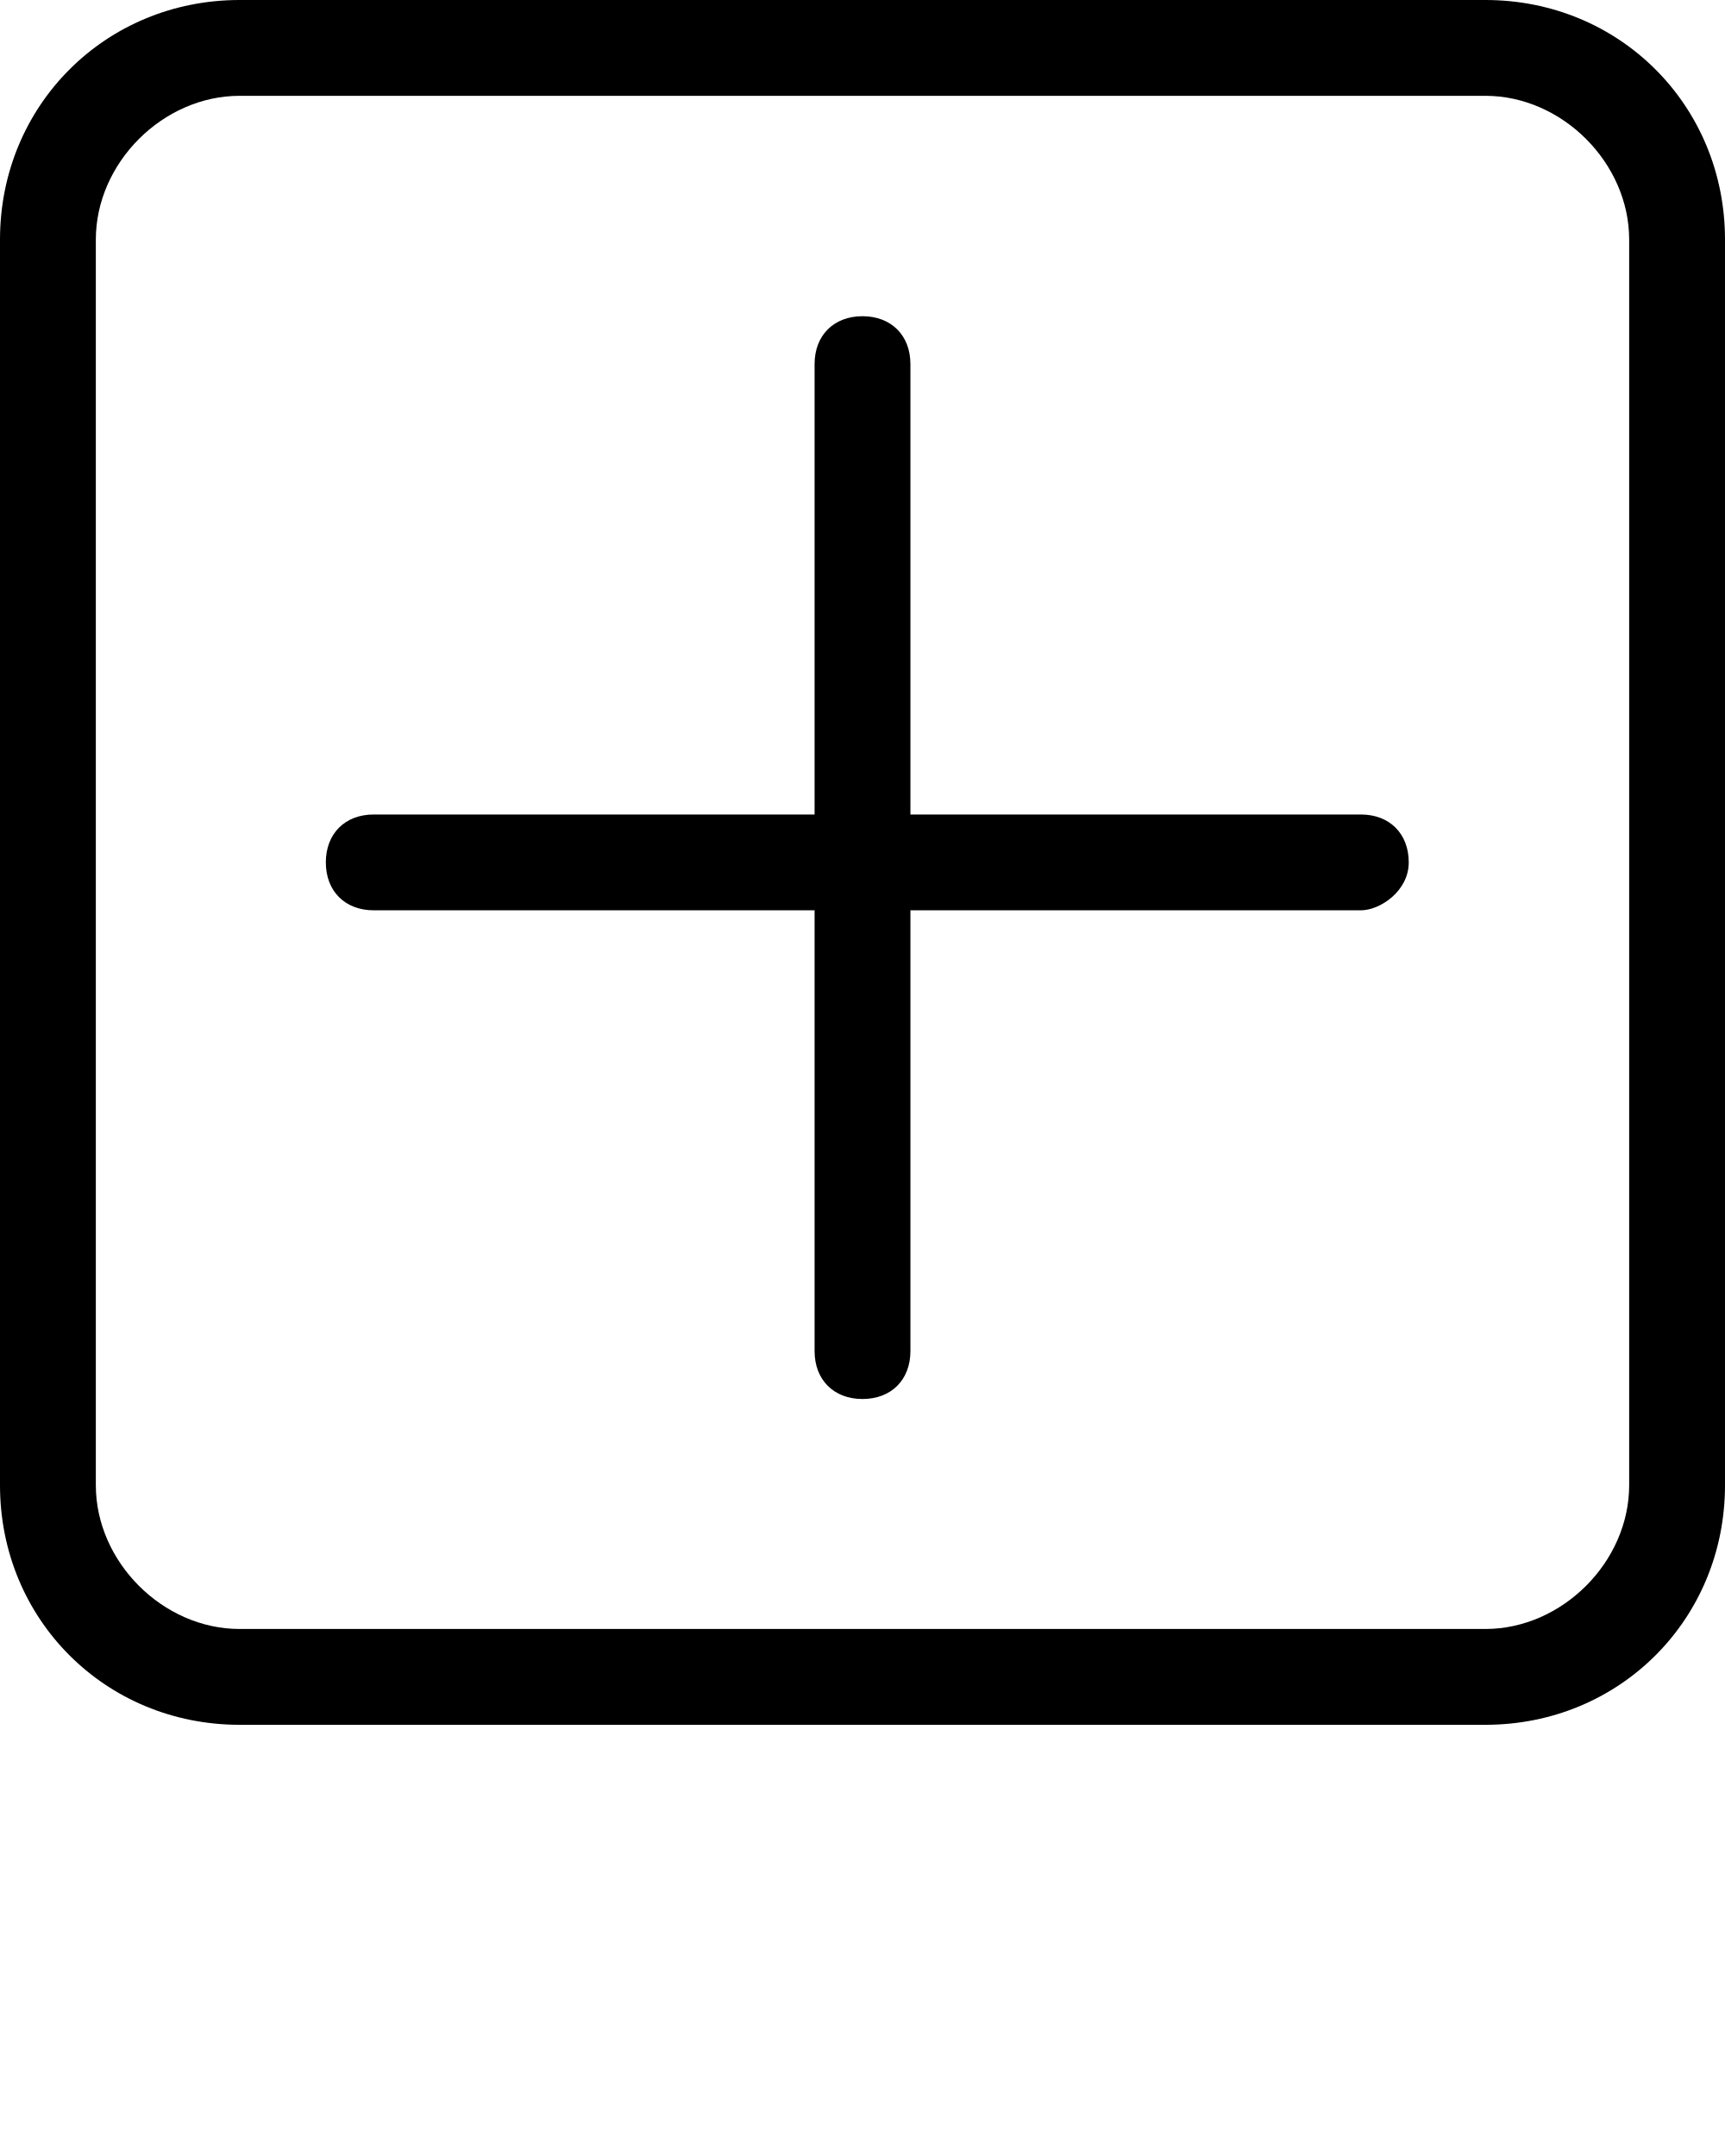
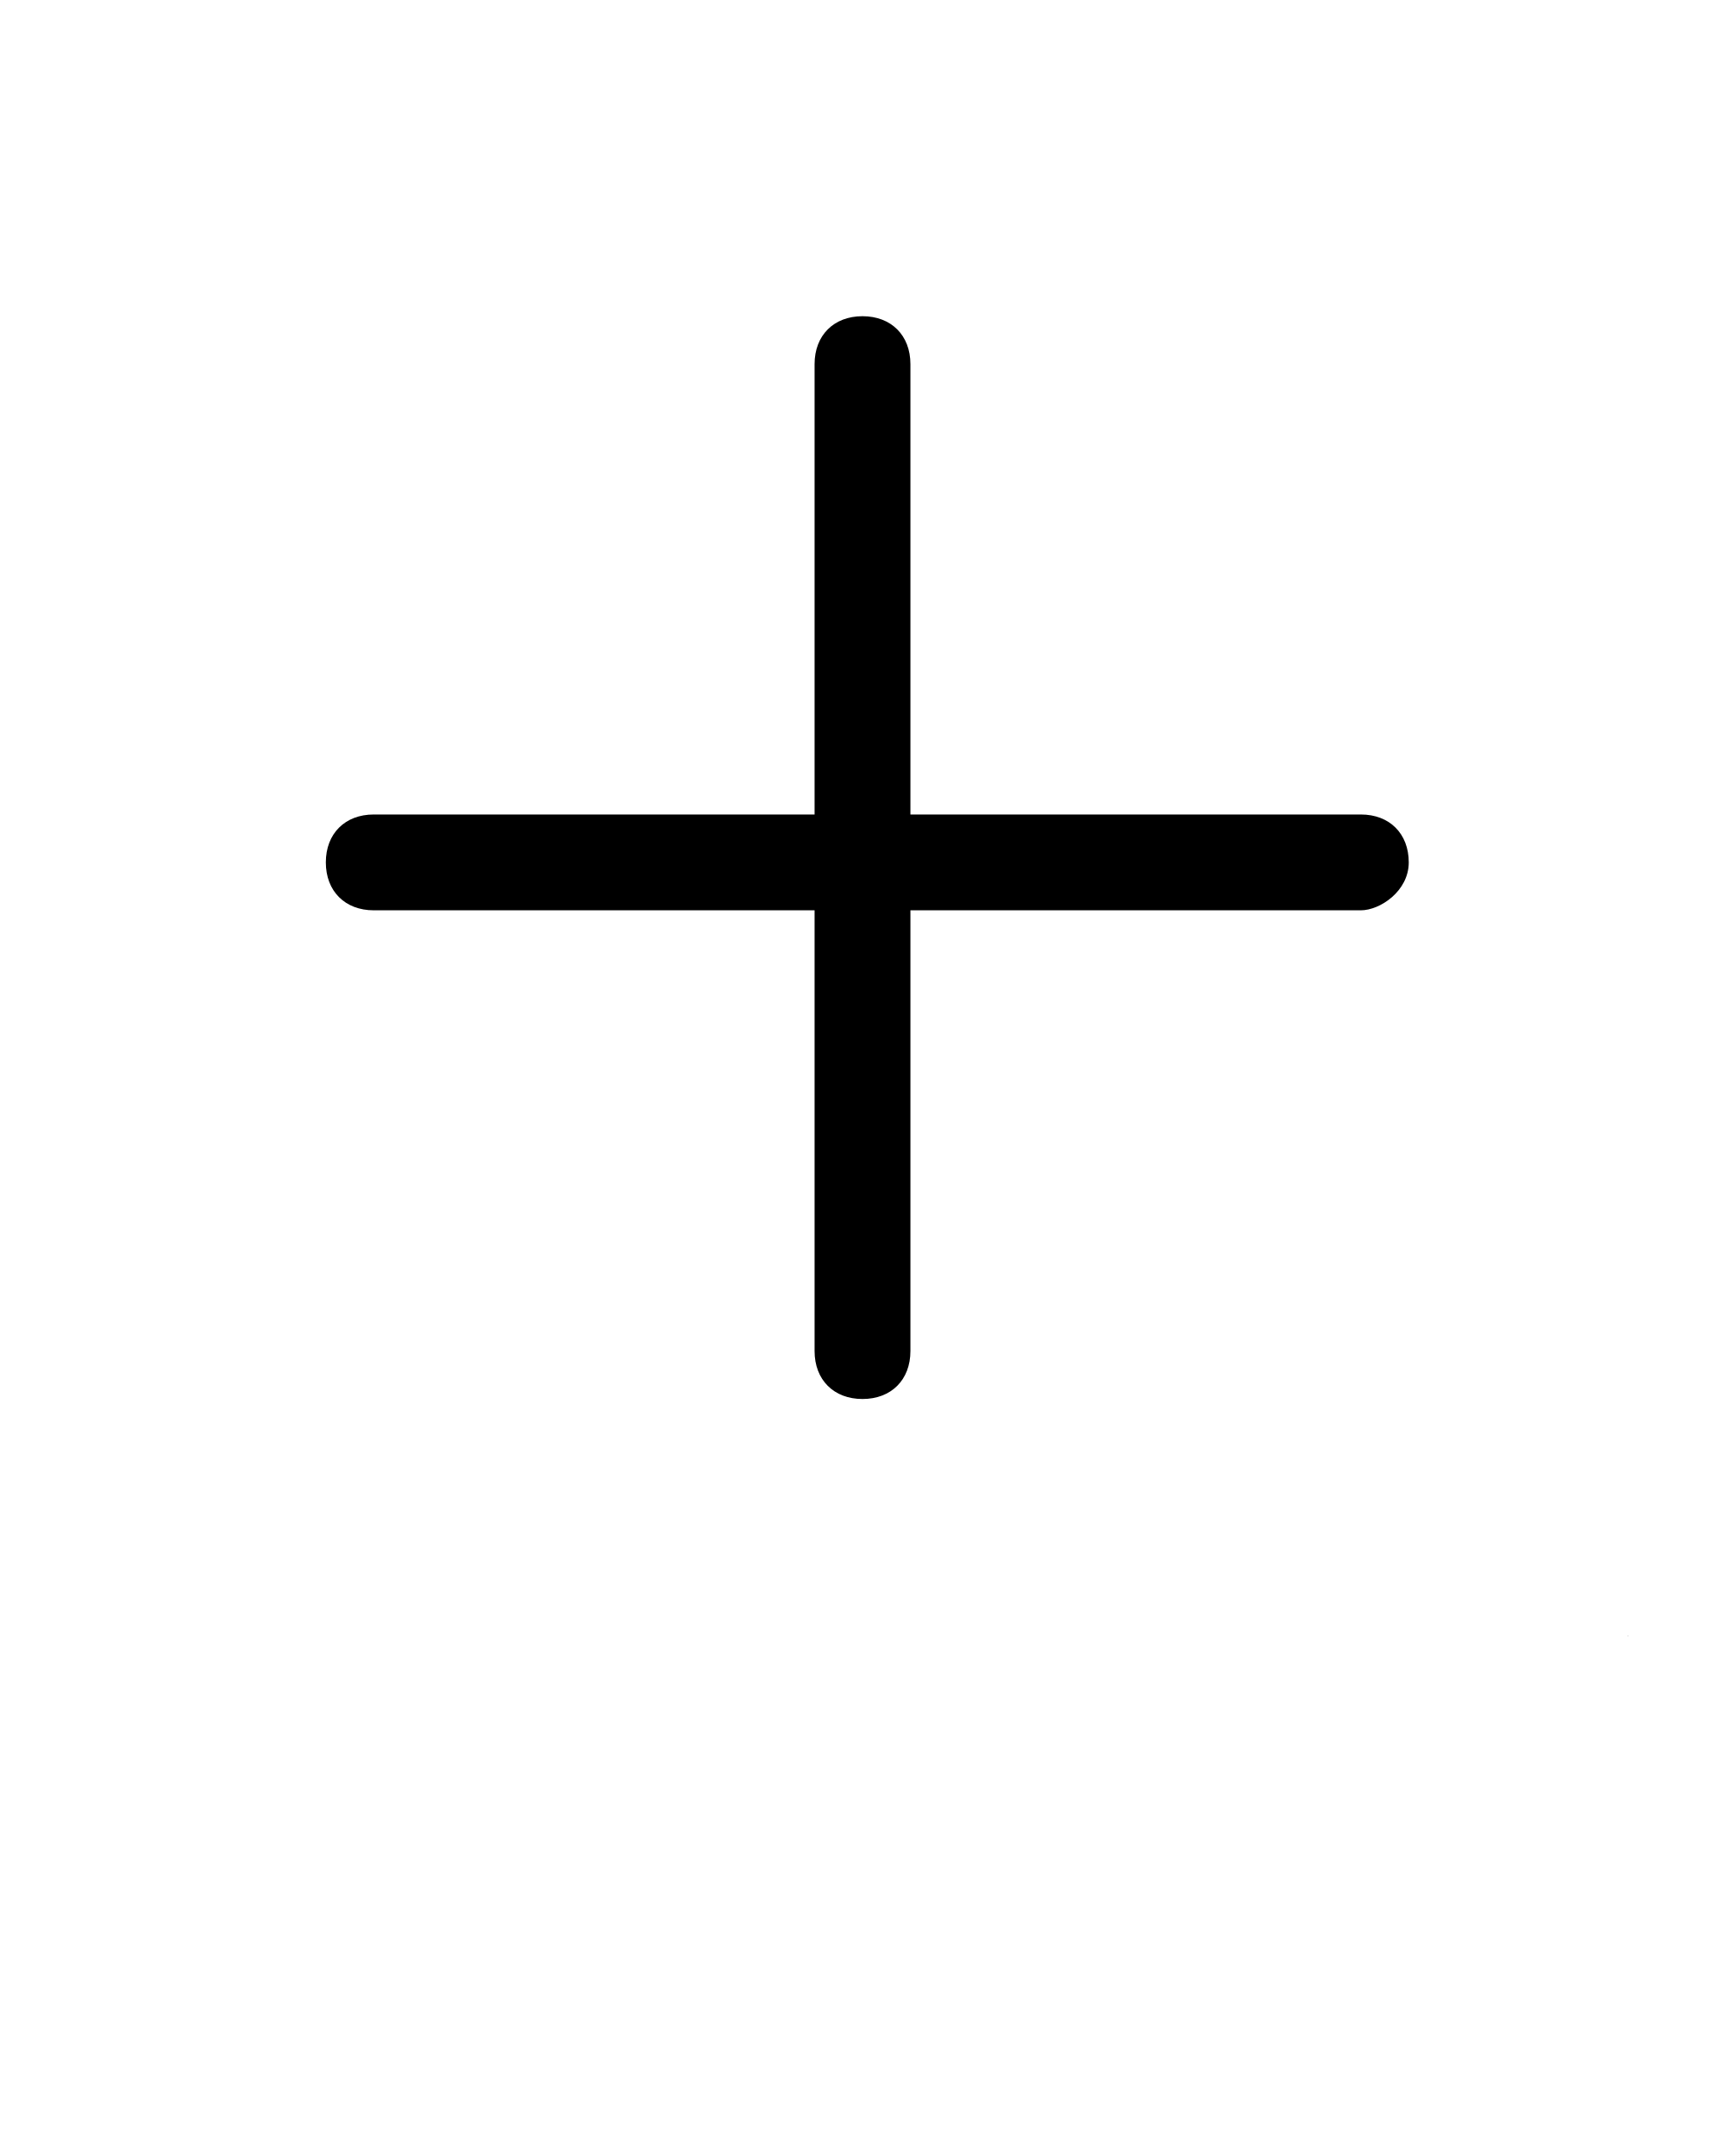
<svg xmlns="http://www.w3.org/2000/svg" data-name="Layer 1" viewBox="0 0 1024 1280" x="0px" y="0px" version="1.1" id="svg10">
  <defs id="defs14" />
-   <path fill="#000000" d="M881.778 0h-739.556c-79.644 0-142.222 62.578-142.222 142.222v739.556c0 79.644 62.578 142.222 142.222 142.222h739.556c79.644 0 142.222-62.578 142.222-142.222v-739.556c0-79.644-62.578-142.222-142.222-142.222z m85.333 881.778c0 45.511-39.822 85.333-85.333 85.333h-739.556c-45.511 0-85.333-39.822-85.333-85.333v-739.556c0-45.511 39.822-85.333 85.333-85.333h739.556c45.511 0 85.333 39.822 85.333 85.333v739.556zM807.822 483.556h-267.378v-267.378c0-17.067-11.378-28.444-28.444-28.444s-28.444 11.378-28.444 28.444v267.378h-261.689c-17.067 0-28.444 11.378-28.444 28.444s11.378 28.444 28.444 28.444h261.689v261.689c0 17.067 11.378 28.444 28.444 28.444s28.444-11.378 28.444-28.444v-261.689h267.378c11.378 0 28.444-11.378 28.444-28.444s-11.378-28.444-28.444-28.444z" id="path4" />
+   <path id="path4" d="m 512,187.732 c -17.067,0 -28.445,11.379 -28.445,28.445 v 267.377 h -261.688 c -17.067,0 -28.445,11.379 -28.445,28.445 -5e-5,17.067 11.379,28.445 28.445,28.445 h 261.688 v 261.688 c 0,17.067 11.379,28.445 28.445,28.445 17.067,10e-6 28.445,-11.379 28.445,-28.445 v -261.688 h 267.377 c 11.378,0 28.445,-11.379 28.445,-28.445 0,-17.067 -11.379,-28.445 -28.445,-28.445 H 540.445 V 216.178 c 0,-17.067 -11.379,-28.445 -28.445,-28.445 z m 454.639,783.43 c -0.115,0.007 -0.229,0.019 -0.344,0.025 -0.047,0.056 -0.098,0.116 -0.145,0.172 0.075,-0.006 0.156,-0.015 0.232,-0.021 0.084,-0.057 0.171,-0.119 0.256,-0.176 z" />
</svg>
